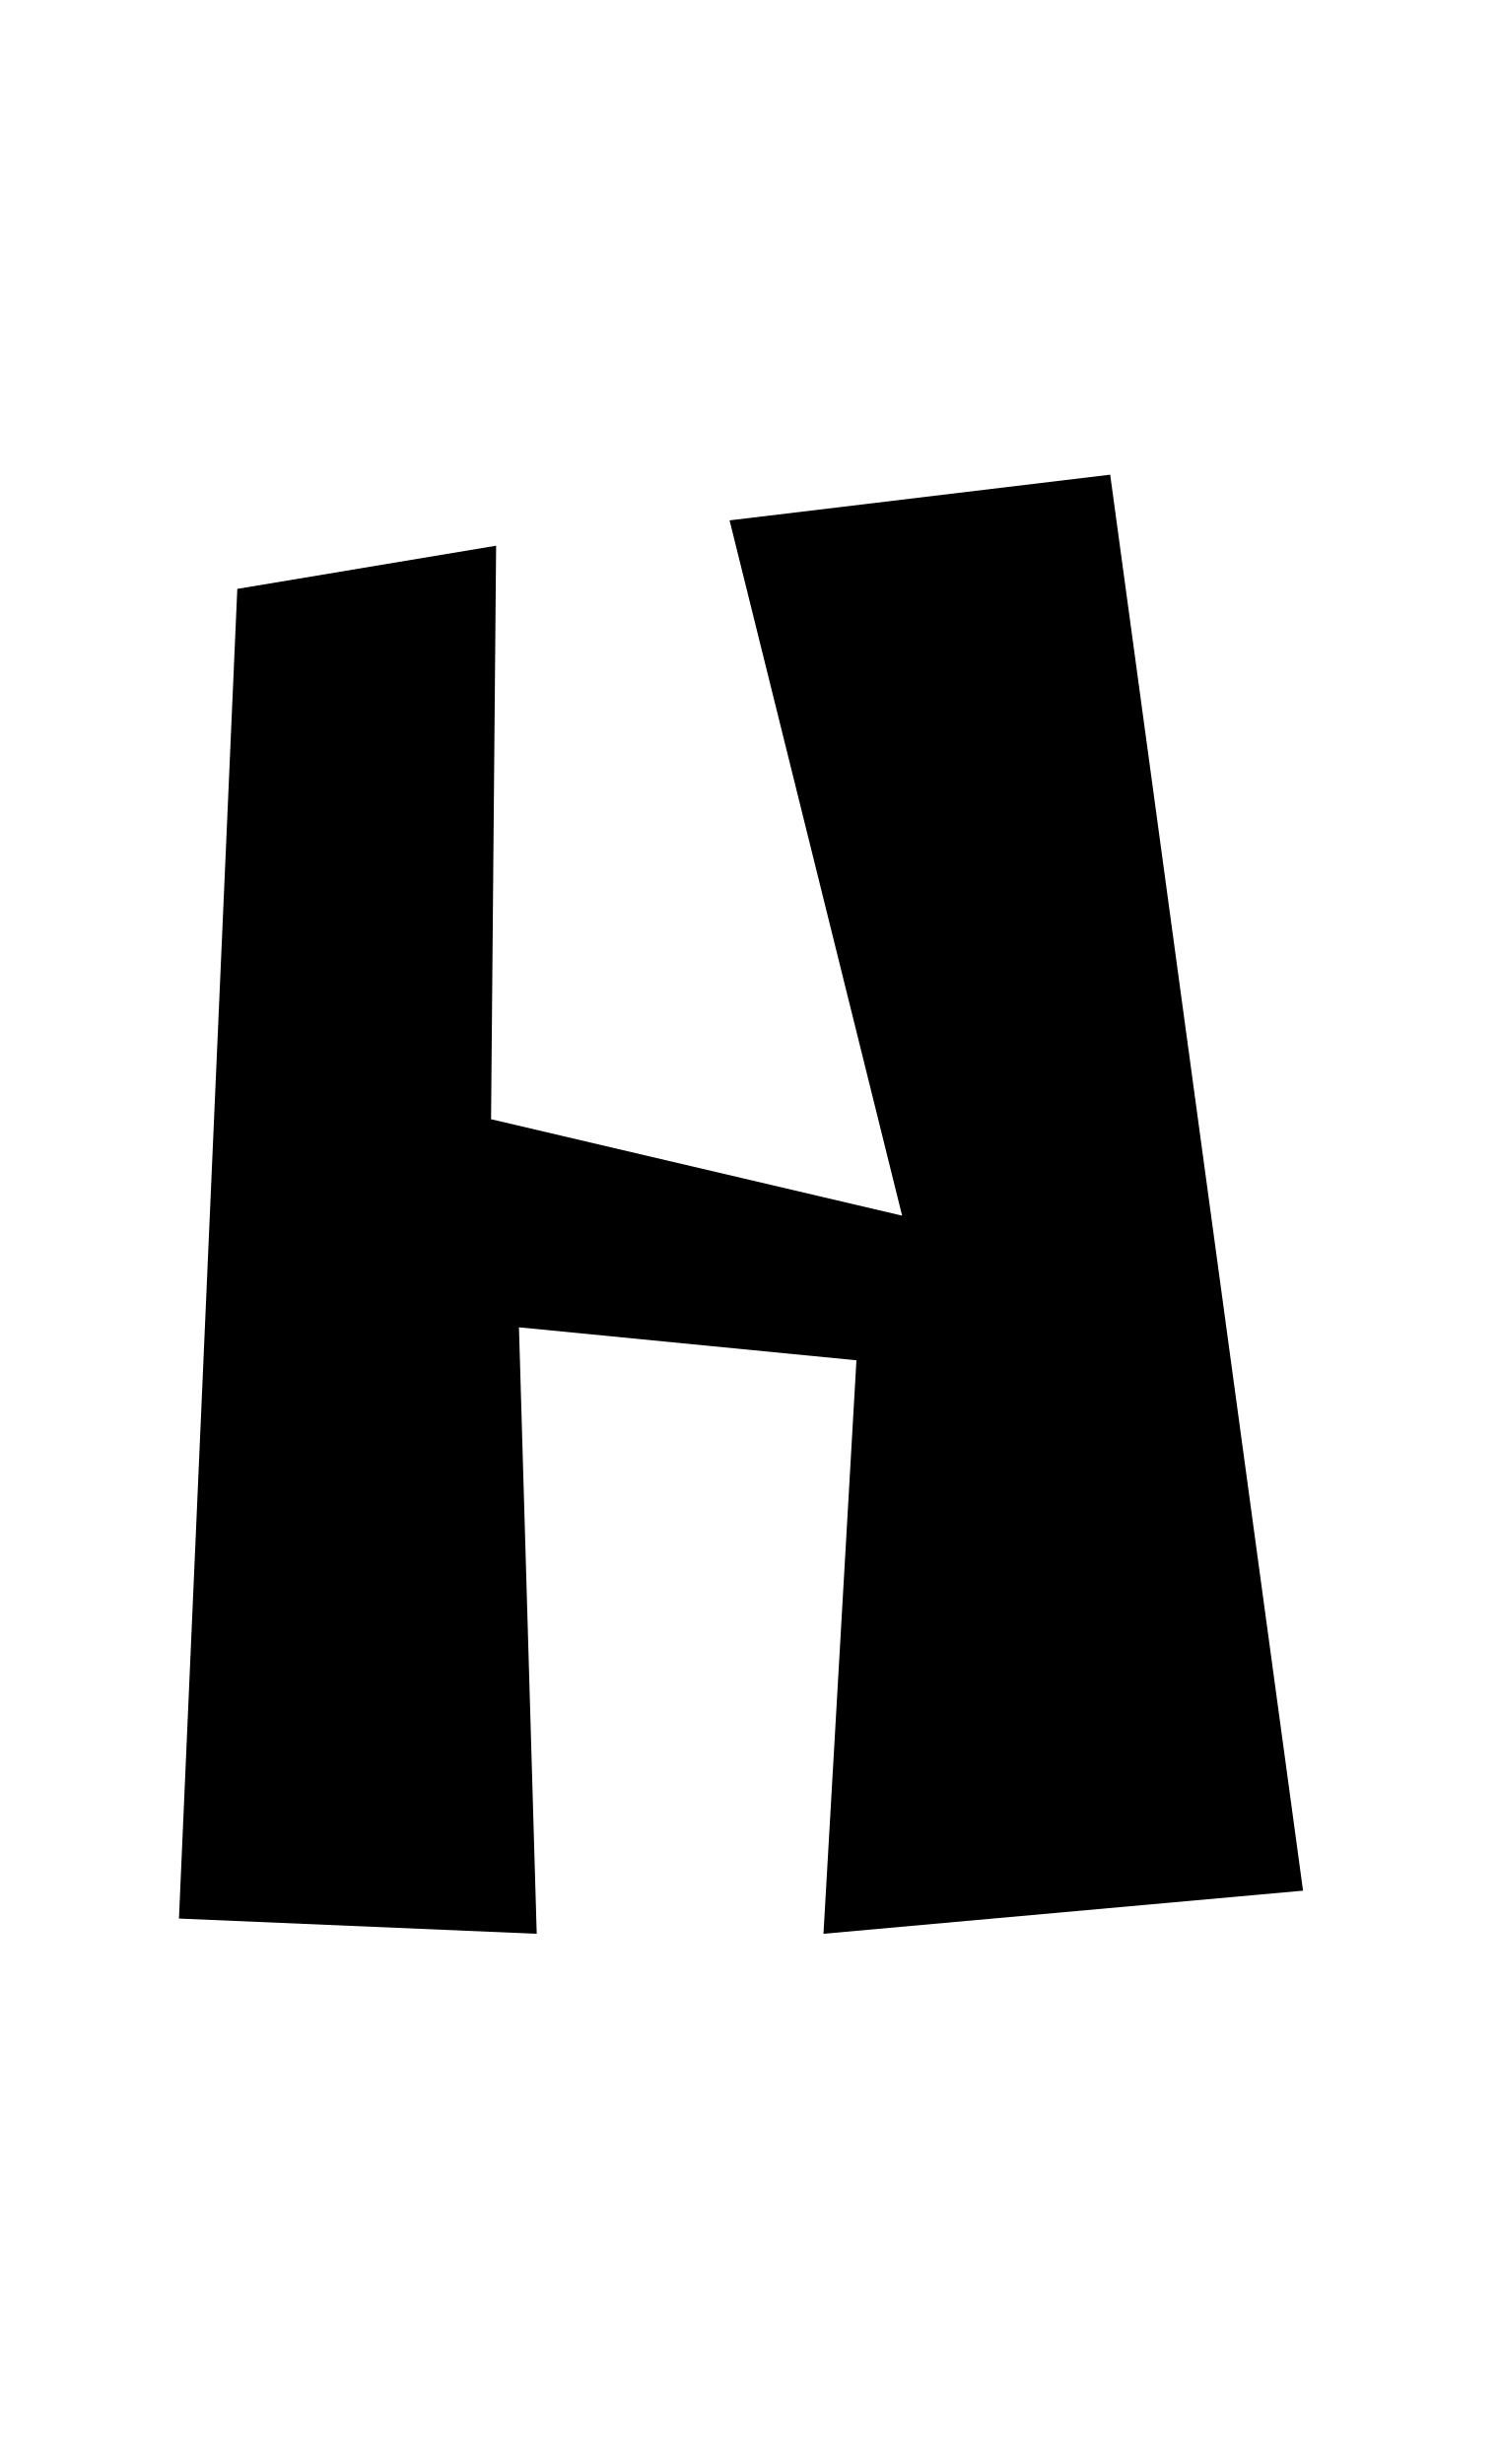
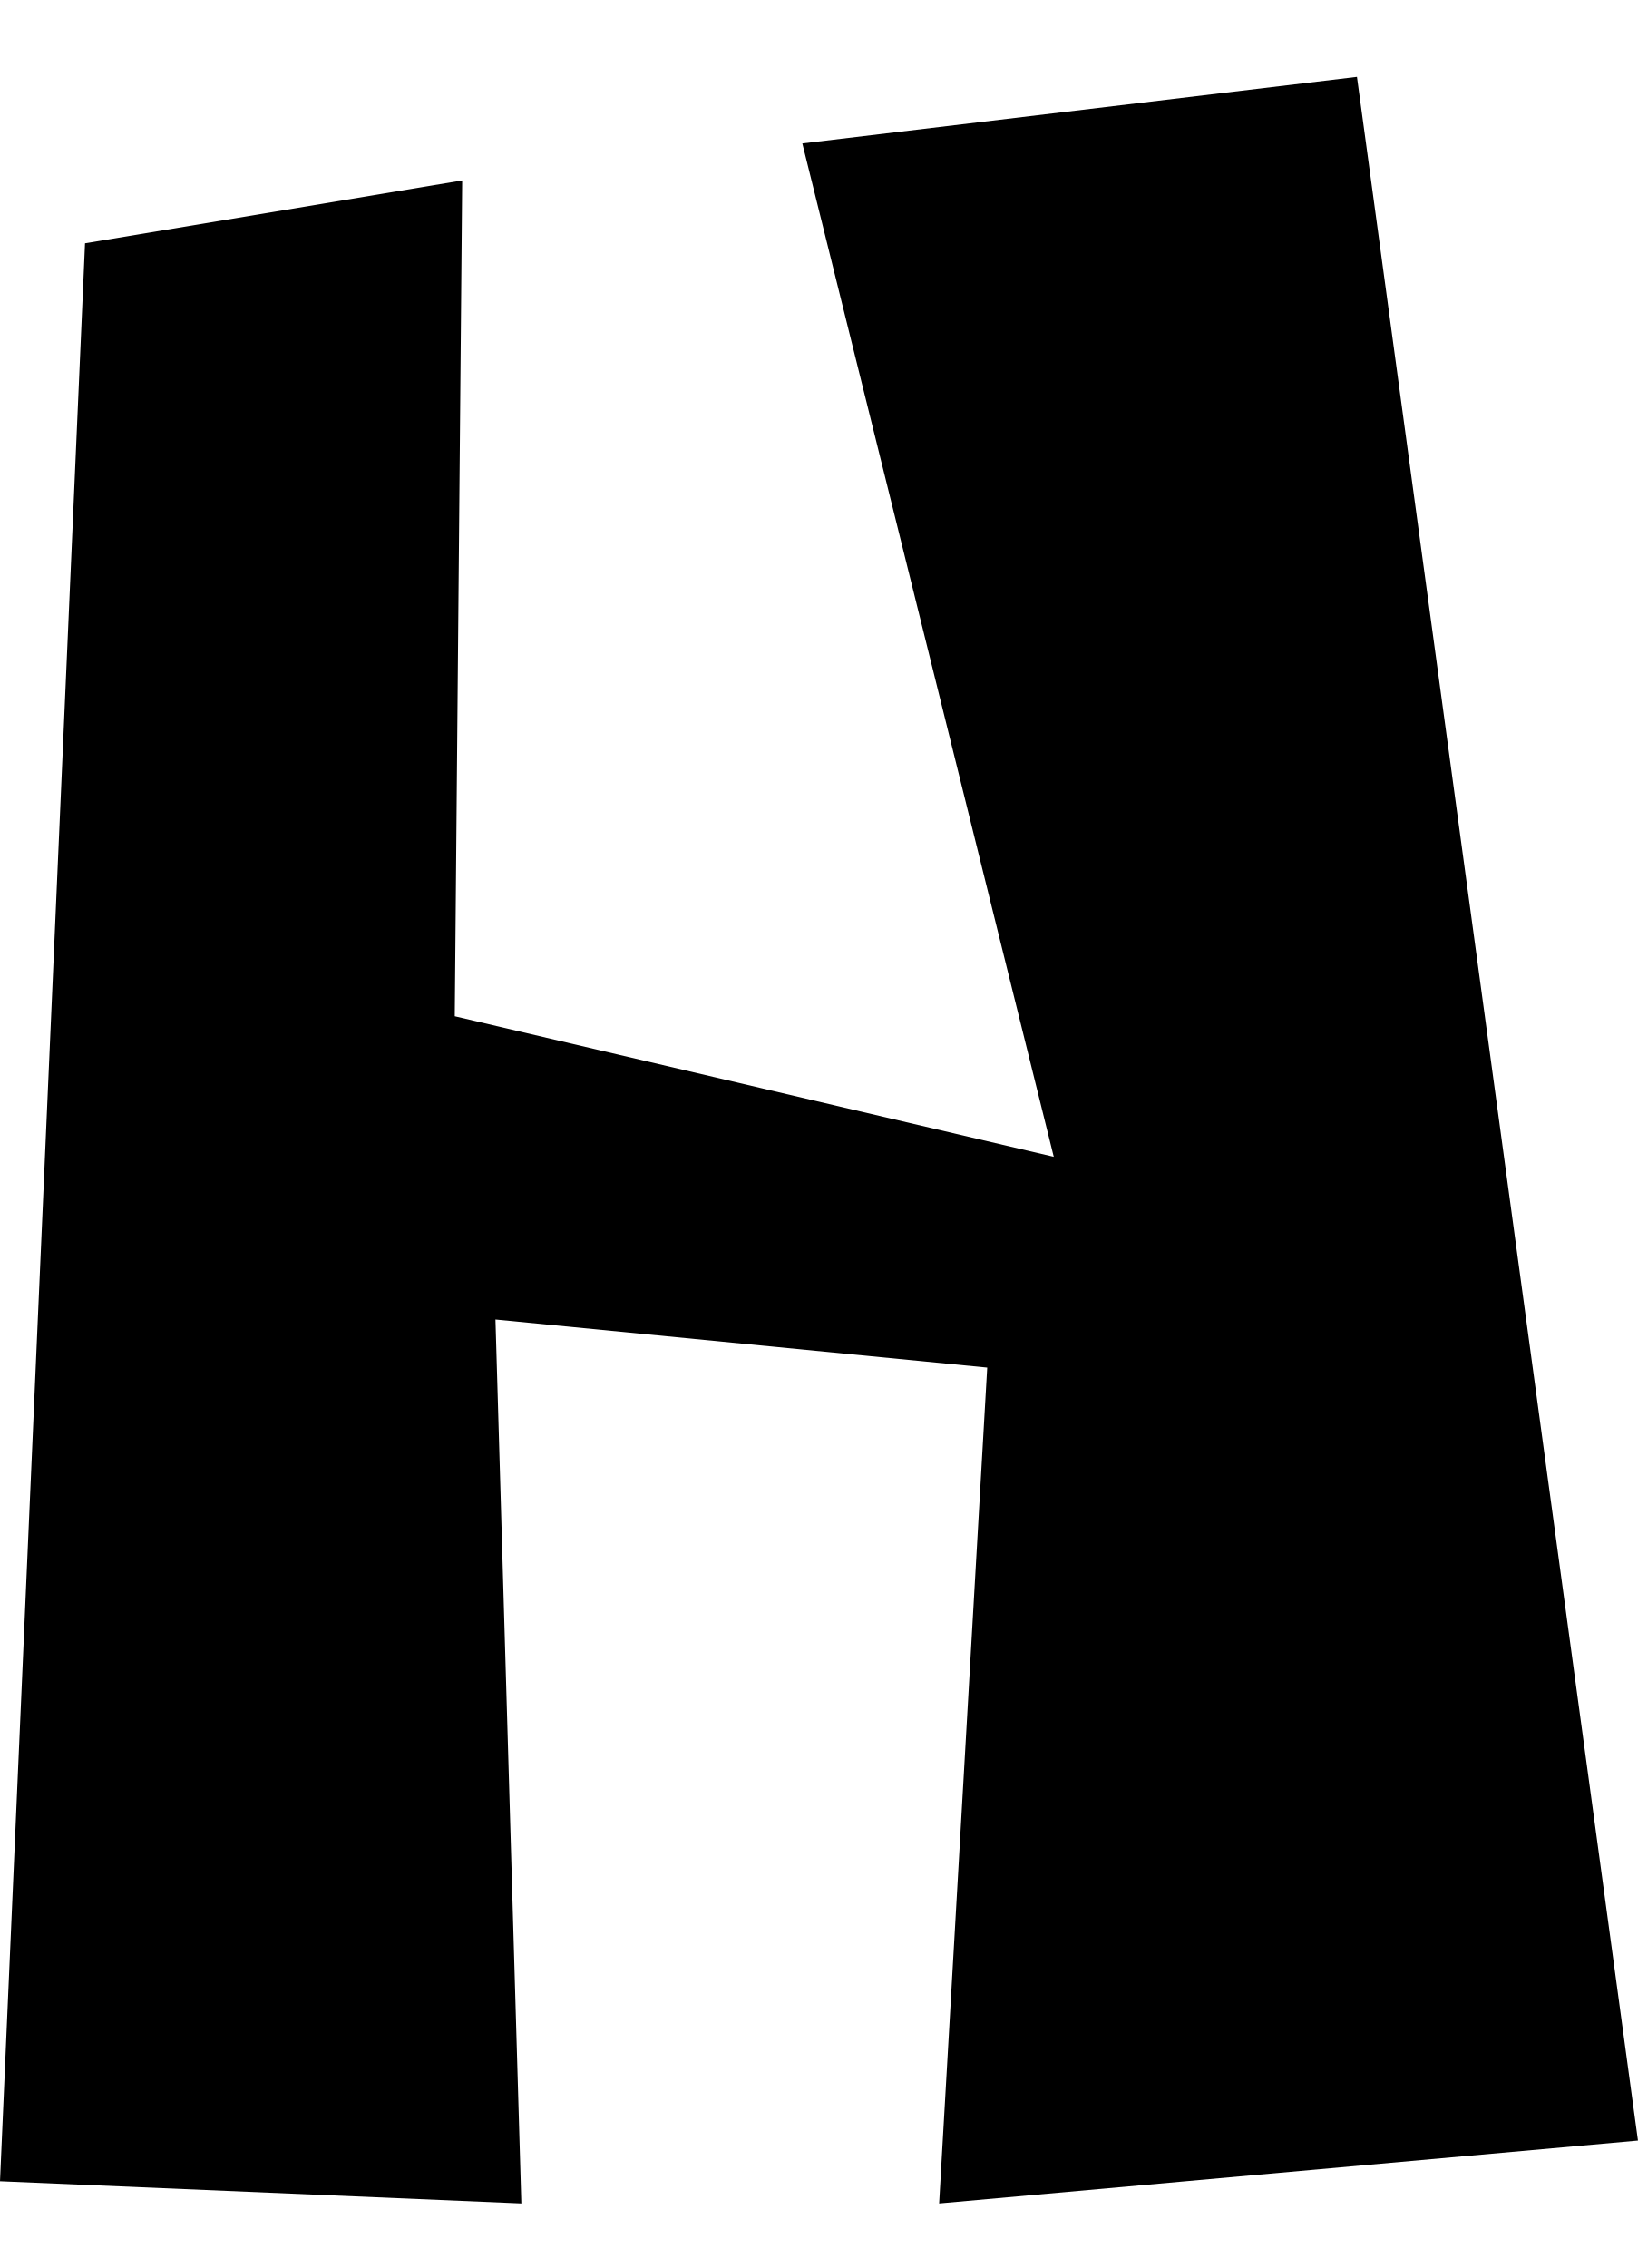
- <svg xmlns="http://www.w3.org/2000/svg" version="1.0" id="glyph_H" x="0px" y="0px" width="56px" height="92px">
+ <svg xmlns="http://www.w3.org/2000/svg" version="1.0" id="glyph_H" x="0px" y="0px" width="71.13px" height="98.466px">
  <g id="H">
-     <path style="fill:#000000;stroke-width:0px" d="M18.525 20.376 C18.478 25.73 18.383 36.436 18.336 41.789 C22.173 42.69 29.848 44.49 33.685 45.39 C32.074 38.9 28.853 25.919 27.242 19.429 C30.795 19.003 37.901 18.15 41.454 17.723 C43.254 30.941 46.855 57.375 48.655 70.593 C44.178 70.995 35.225 71.801 30.748 72.203 C31.056 66.85 31.671 56.144 31.979 50.79 C28.829 50.482 22.528 49.867 19.378 49.559 C19.544 55.22 19.875 66.542 20.041 72.203 C16.701 72.061 10.022 71.777 6.682 71.635 C7.227 59.223 8.316 34.399 8.861 21.987 C11.277 21.584 16.109 20.779 18.525 20.376 z" id="path_H_0" />
+     <path style="fill:#000000;stroke-width:0px" d="M45.761 50.223 C43.031 39.224 37.572 17.227 34.842 6.228 C40.864 5.505 52.906 4.06 58.927 3.338 C61.978 25.736 68.079 70.534 71.13 92.933 C63.543 93.615 48.37 94.98 40.783 95.662 C41.305 86.59 42.349 68.447 42.871 59.375 C37.532 58.853 26.854 57.809 21.516 57.287 C21.797 66.881 22.359 86.069 22.64 95.662 C16.98 95.421 5.66 94.94 -0 94.699 C0.923 73.665 2.77 31.597 3.693 10.563 C7.787 9.881 15.976 8.516 20.071 7.834 C19.99 16.905 19.83 35.049 19.749 44.121 C26.252 45.646 39.258 48.697 45.761 50.223 z" id="path_F_0" />
  </g>
</svg>
